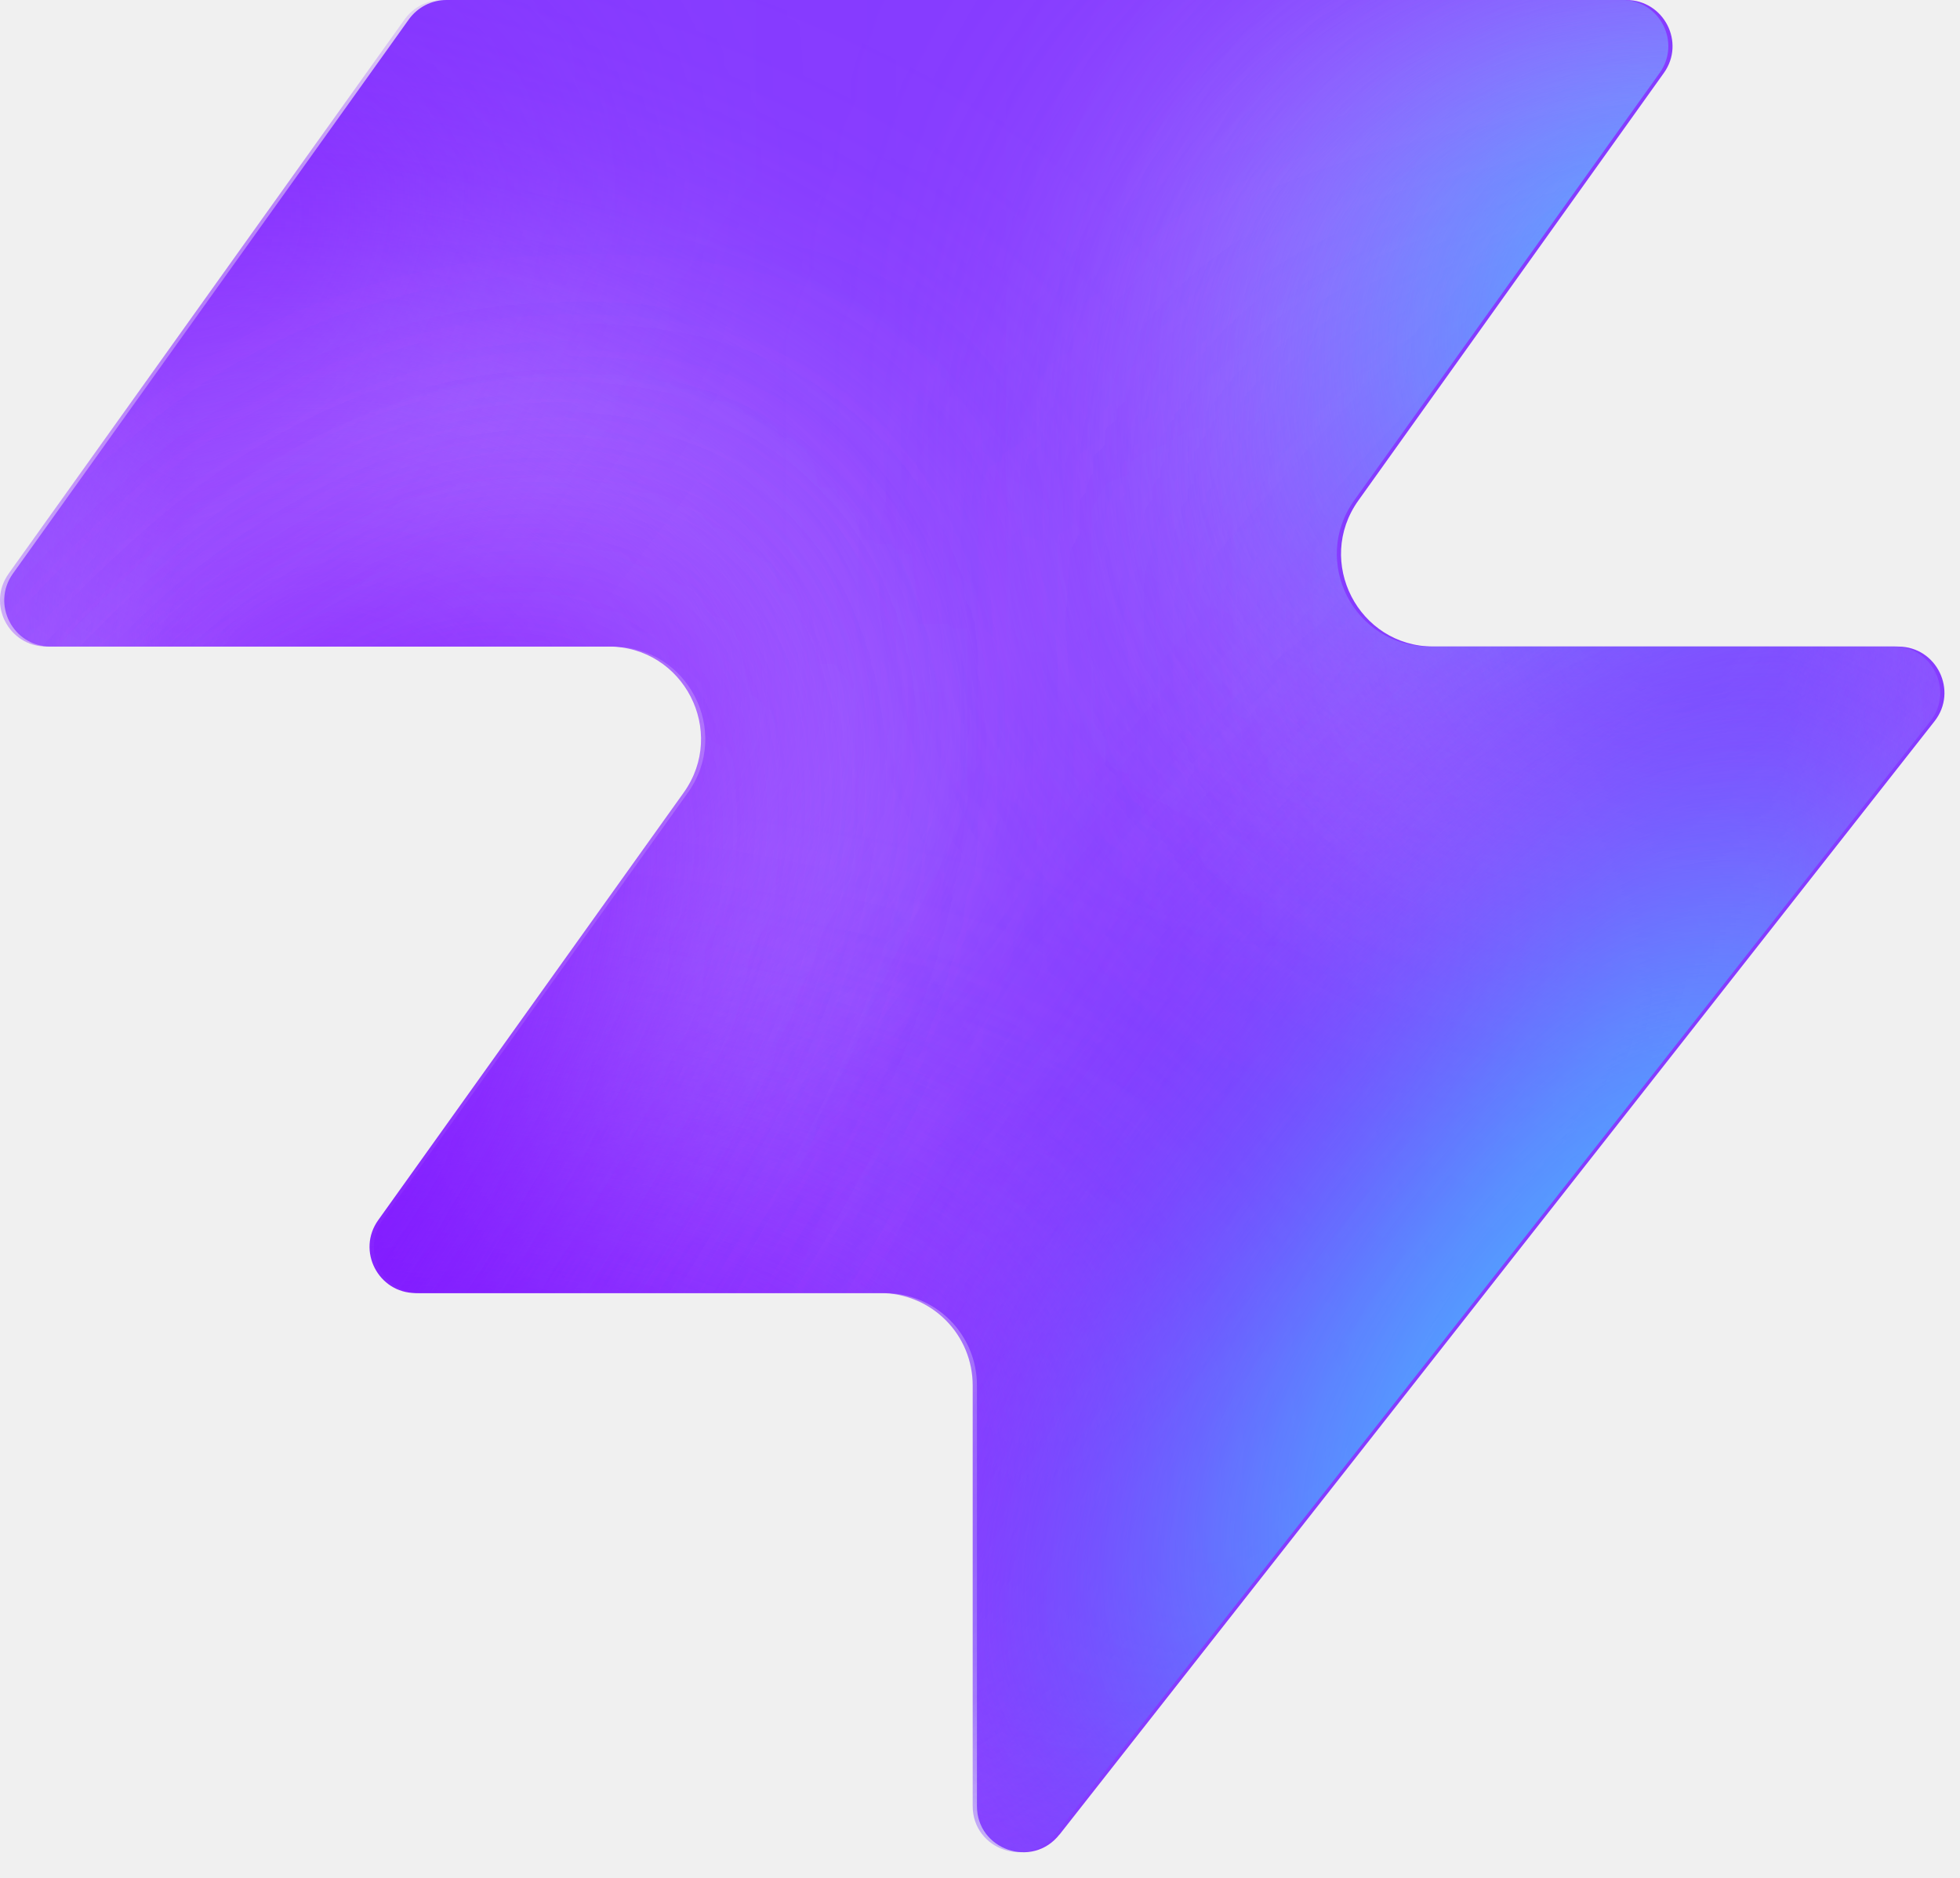
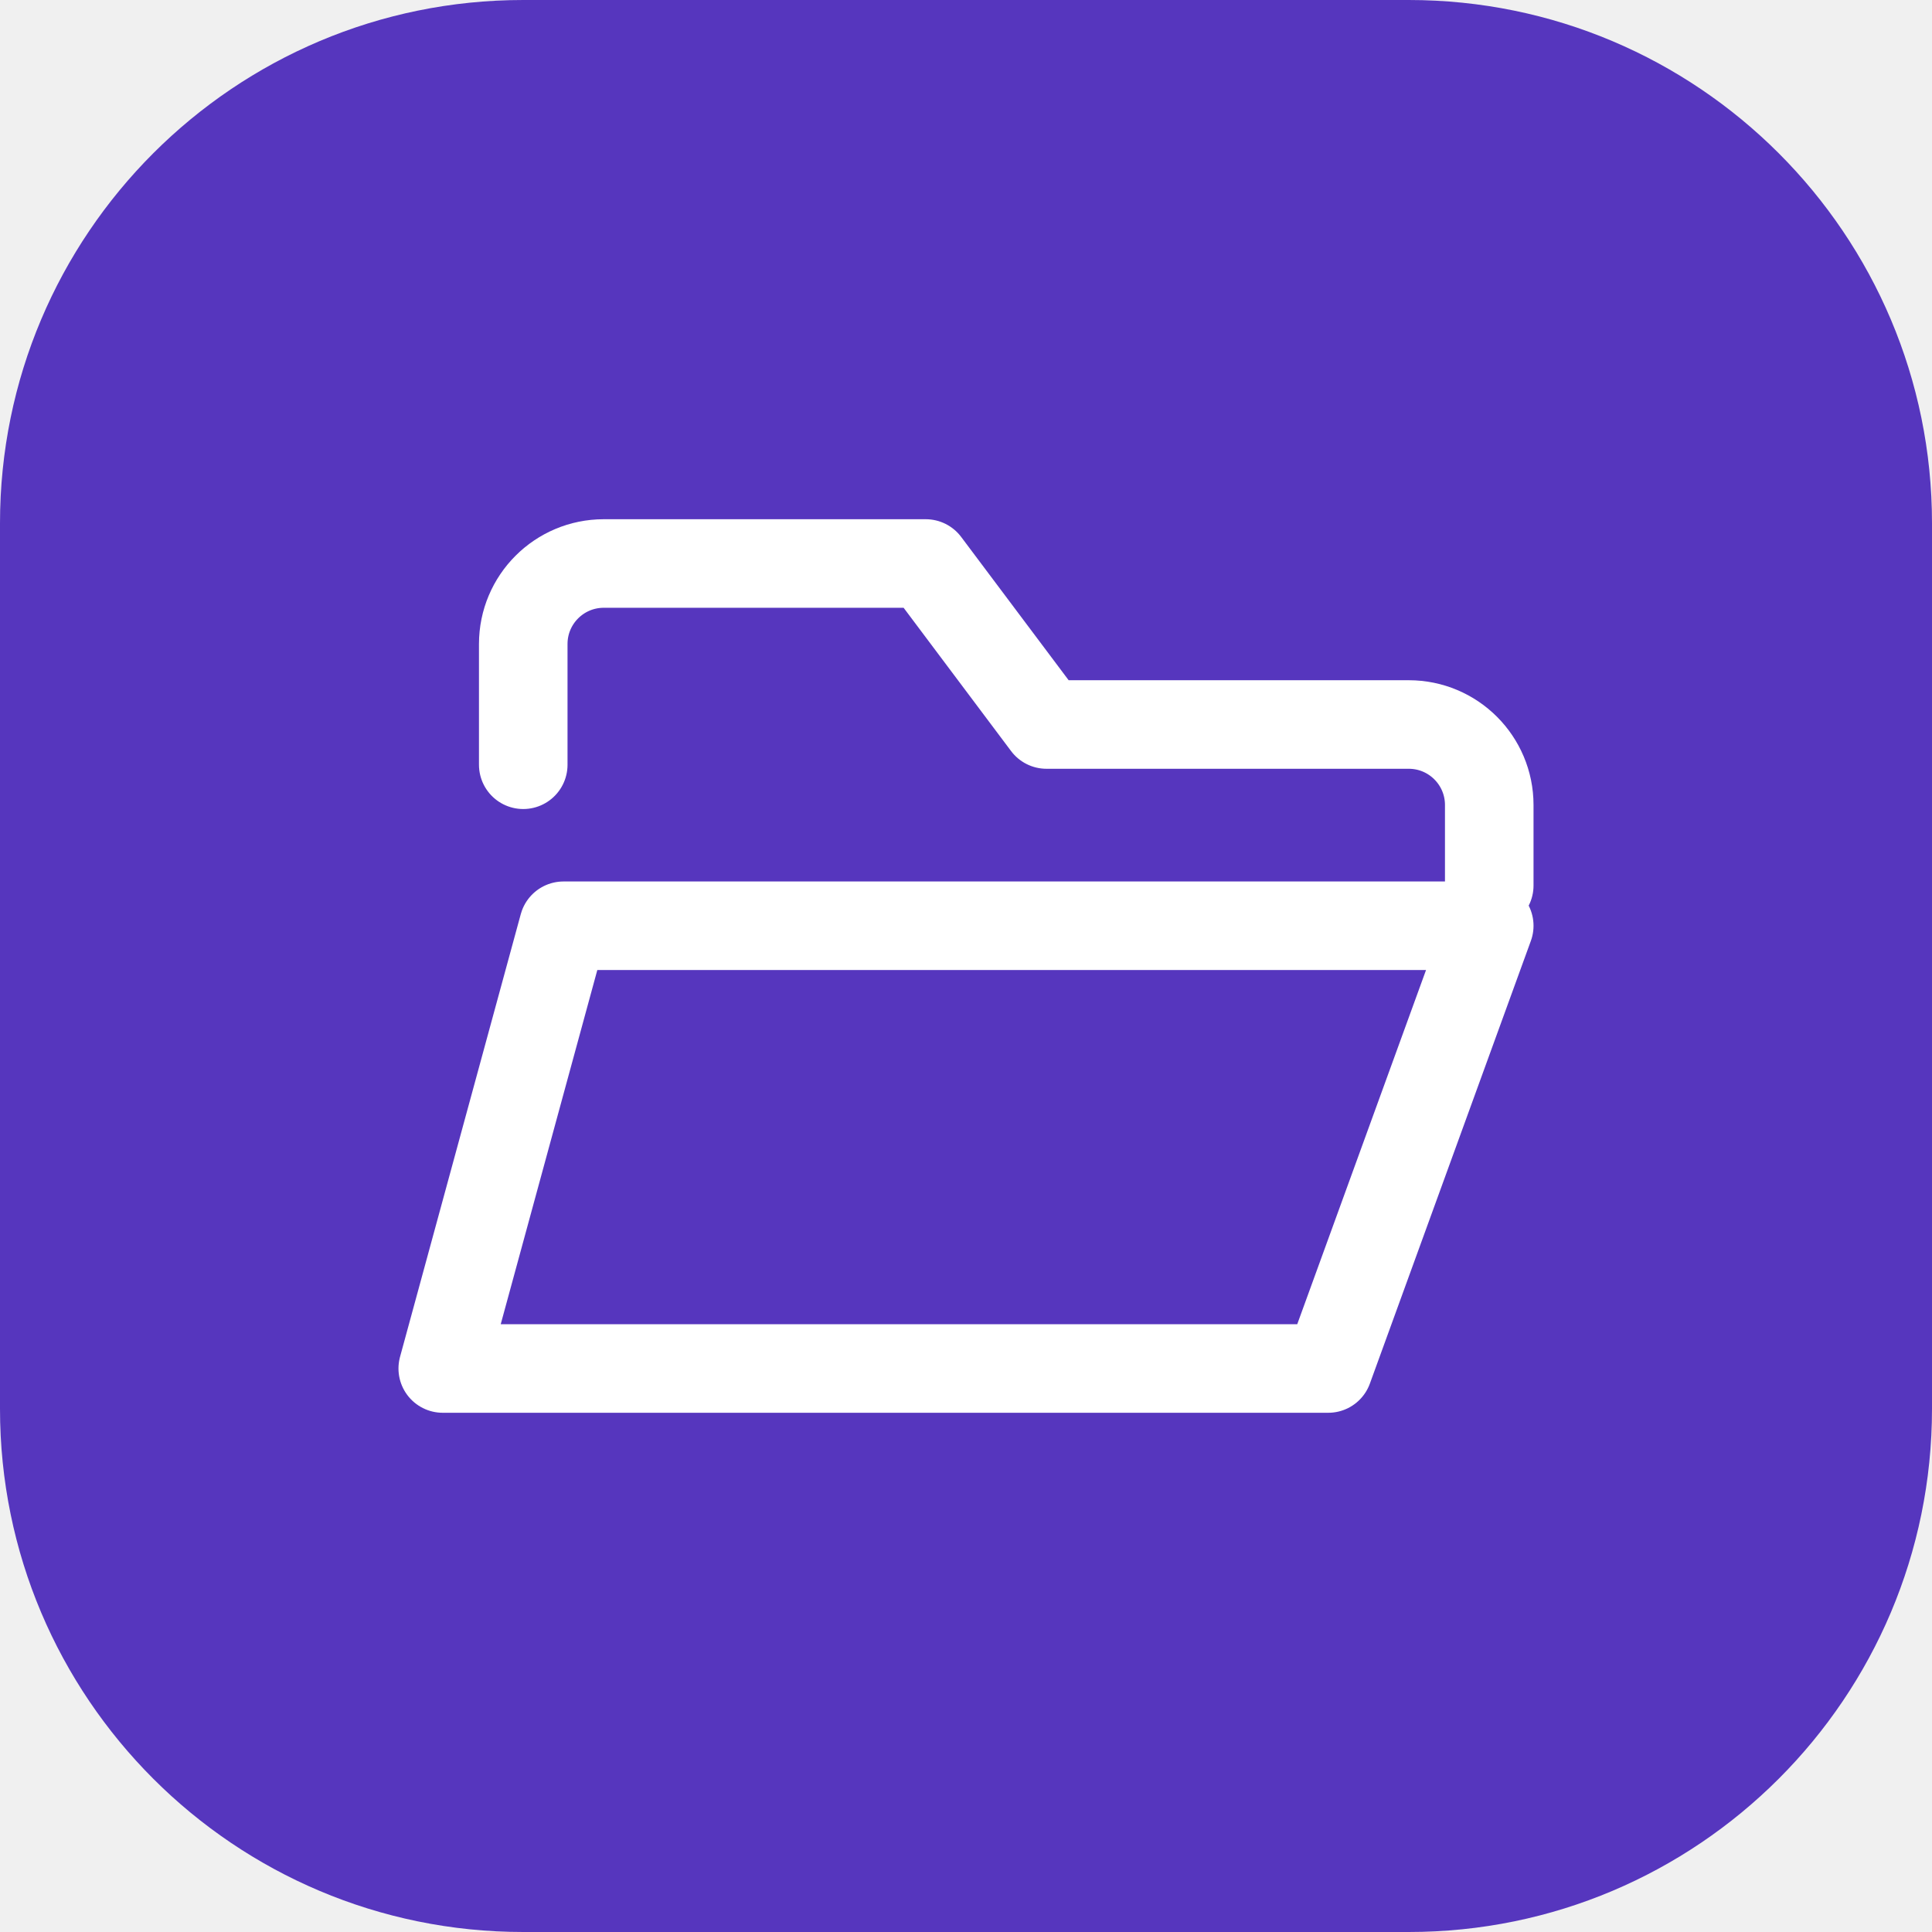
- <svg xmlns="http://www.w3.org/2000/svg" width="48" height="46" fill="none" viewBox="0 0 48 46">
-   <path fill="#863bff" d="M25.946 44.938c-.664.845-2.021.375-2.021-.698V33.937a2.26 2.26 0 0 0-2.262-2.262H10.287c-.92 0-1.456-1.04-.92-1.788l7.48-10.471c1.07-1.497 0-3.578-1.842-3.578H1.237c-.92 0-1.456-1.04-.92-1.788L10.013.474c.214-.297.556-.474.92-.474h28.894c.92 0 1.456 1.04.92 1.788l-7.48 10.471c-1.07 1.498 0 3.579 1.842 3.579h11.377c.943 0 1.473 1.088.89 1.83L25.947 44.94z" style="fill:#863bff;fill:color(display-p3 .525 .23 1);fill-opacity:1" />
-   <mask id="a" width="48" height="46" x="0" y="0" maskUnits="userSpaceOnUse" style="mask-type:alpha">
-     <path fill="#000" d="M25.842 44.938c-.664.844-2.021.375-2.021-.698V33.937a2.26 2.26 0 0 0-2.262-2.262H10.183c-.92 0-1.456-1.04-.92-1.788l7.48-10.471c1.07-1.498 0-3.579-1.842-3.579H1.133c-.92 0-1.456-1.04-.92-1.787L9.91.473c.214-.297.556-.474.92-.474h28.894c.92 0 1.456 1.04.92 1.788l-7.48 10.471c-1.07 1.498 0 3.578 1.842 3.578h11.377c.943 0 1.473 1.088.89 1.832L25.843 44.94z" style="fill:#000;fill-opacity:1" />
-   </mask>
-   <g mask="url(#a)">
-     <g filter="url(#b)">
-       <ellipse cx="5.508" cy="14.704" fill="#ede6ff" rx="5.508" ry="14.704" style="fill:#ede6ff;fill:color(display-p3 .927 .903 1);fill-opacity:1" transform="matrix(.00324 1 1 -.00324 -4.47 31.516)" />
-     </g>
-     <g filter="url(#c)">
-       <ellipse cx="10.399" cy="29.851" fill="#ede6ff" rx="10.399" ry="29.851" style="fill:#ede6ff;fill:color(display-p3 .927 .903 1);fill-opacity:1" transform="matrix(.00324 1 1 -.00324 -39.328 7.883)" />
-     </g>
-     <g filter="url(#d)">
-       <ellipse cx="5.508" cy="30.487" fill="#7e14ff" rx="5.508" ry="30.487" style="fill:#7e14ff;fill:color(display-p3 .492 .077 1);fill-opacity:1" transform="rotate(89.814 -25.913 -14.639)scale(1 -1)" />
-     </g>
-     <g filter="url(#e)">
-       <ellipse cx="5.508" cy="30.599" fill="#7e14ff" rx="5.508" ry="30.599" style="fill:#7e14ff;fill:color(display-p3 .492 .077 1);fill-opacity:1" transform="rotate(89.814 -32.644 -3.334)scale(1 -1)" />
-     </g>
-     <g filter="url(#f)">
-       <ellipse cx="5.508" cy="30.599" fill="#7e14ff" rx="5.508" ry="30.599" style="fill:#7e14ff;fill:color(display-p3 .492 .077 1);fill-opacity:1" transform="matrix(.00324 1 1 -.00324 -34.34 30.47)" />
-     </g>
-     <g filter="url(#g)">
-       <ellipse cx="14.072" cy="22.078" fill="#ede6ff" rx="14.072" ry="22.078" style="fill:#ede6ff;fill:color(display-p3 .927 .903 1);fill-opacity:1" transform="rotate(93.35 24.506 48.493)scale(-1 1)" />
-     </g>
-     <g filter="url(#h)">
-       <ellipse cx="3.47" cy="21.501" fill="#7e14ff" rx="3.47" ry="21.501" style="fill:#7e14ff;fill:color(display-p3 .492 .077 1);fill-opacity:1" transform="rotate(89.009 28.708 47.59)scale(-1 1)" />
-     </g>
-     <g filter="url(#i)">
-       <ellipse cx="3.47" cy="21.501" fill="#7e14ff" rx="3.47" ry="21.501" style="fill:#7e14ff;fill:color(display-p3 .492 .077 1);fill-opacity:1" transform="rotate(89.009 28.708 47.59)scale(-1 1)" />
-     </g>
-     <g filter="url(#j)">
-       <ellipse cx=".387" cy="8.972" fill="#7e14ff" rx="4.407" ry="29.108" style="fill:#7e14ff;fill:color(display-p3 .492 .077 1);fill-opacity:1" transform="rotate(39.51 .387 8.972)" />
-     </g>
-     <g filter="url(#k)">
-       <ellipse cx="47.523" cy="-6.092" fill="#7e14ff" rx="4.407" ry="29.108" style="fill:#7e14ff;fill:color(display-p3 .492 .077 1);fill-opacity:1" transform="rotate(37.892 47.523 -6.092)" />
-     </g>
-     <g filter="url(#l)">
-       <ellipse cx="41.412" cy="6.333" fill="#47bfff" rx="5.971" ry="9.665" style="fill:#47bfff;fill:color(display-p3 .28 .748 1);fill-opacity:1" transform="rotate(37.892 41.412 6.333)" />
-     </g>
-     <g filter="url(#m)">
-       <ellipse cx="-1.879" cy="38.332" fill="#7e14ff" rx="4.407" ry="29.108" style="fill:#7e14ff;fill:color(display-p3 .492 .077 1);fill-opacity:1" transform="rotate(37.892 -1.88 38.332)" />
-     </g>
-     <g filter="url(#n)">
-       <ellipse cx="-1.879" cy="38.332" fill="#7e14ff" rx="4.407" ry="29.108" style="fill:#7e14ff;fill:color(display-p3 .492 .077 1);fill-opacity:1" transform="rotate(37.892 -1.88 38.332)" />
-     </g>
-     <g filter="url(#o)">
-       <ellipse cx="35.651" cy="29.907" fill="#7e14ff" rx="4.407" ry="29.108" style="fill:#7e14ff;fill:color(display-p3 .492 .077 1);fill-opacity:1" transform="rotate(37.892 35.651 29.907)" />
-     </g>
-     <g filter="url(#p)">
-       <ellipse cx="38.418" cy="32.4" fill="#47bfff" rx="5.971" ry="15.297" style="fill:#47bfff;fill:color(display-p3 .28 .748 1);fill-opacity:1" transform="rotate(37.892 38.418 32.4)" />
-     </g>
-   </g>
-   <defs>
-     <filter id="b" width="60.045" height="41.654" x="-19.77" y="16.149" color-interpolation-filters="sRGB" filterUnits="userSpaceOnUse">
-       <feFlood flood-opacity="0" result="BackgroundImageFix" />
-       <feBlend in="SourceGraphic" in2="BackgroundImageFix" result="shape" />
-       <feGaussianBlur result="effect1_foregroundBlur_2002_17158" stdDeviation="7.659" />
-     </filter>
-     <filter id="c" width="90.34" height="51.437" x="-54.613" y="-7.533" color-interpolation-filters="sRGB" filterUnits="userSpaceOnUse">
-       <feFlood flood-opacity="0" result="BackgroundImageFix" />
-       <feBlend in="SourceGraphic" in2="BackgroundImageFix" result="shape" />
-       <feGaussianBlur result="effect1_foregroundBlur_2002_17158" stdDeviation="7.659" />
-     </filter>
-     <filter id="d" width="79.355" height="29.4" x="-49.64" y="2.03" color-interpolation-filters="sRGB" filterUnits="userSpaceOnUse">
-       <feFlood flood-opacity="0" result="BackgroundImageFix" />
-       <feBlend in="SourceGraphic" in2="BackgroundImageFix" result="shape" />
-       <feGaussianBlur result="effect1_foregroundBlur_2002_17158" stdDeviation="4.596" />
-     </filter>
-     <filter id="e" width="79.579" height="29.4" x="-45.045" y="20.029" color-interpolation-filters="sRGB" filterUnits="userSpaceOnUse">
-       <feFlood flood-opacity="0" result="BackgroundImageFix" />
-       <feBlend in="SourceGraphic" in2="BackgroundImageFix" result="shape" />
-       <feGaussianBlur result="effect1_foregroundBlur_2002_17158" stdDeviation="4.596" />
-     </filter>
-     <filter id="f" width="79.579" height="29.4" x="-43.513" y="21.178" color-interpolation-filters="sRGB" filterUnits="userSpaceOnUse">
-       <feFlood flood-opacity="0" result="BackgroundImageFix" />
-       <feBlend in="SourceGraphic" in2="BackgroundImageFix" result="shape" />
-       <feGaussianBlur result="effect1_foregroundBlur_2002_17158" stdDeviation="4.596" />
-     </filter>
-     <filter id="g" width="74.749" height="58.852" x="15.756" y="-17.901" color-interpolation-filters="sRGB" filterUnits="userSpaceOnUse">
-       <feFlood flood-opacity="0" result="BackgroundImageFix" />
-       <feBlend in="SourceGraphic" in2="BackgroundImageFix" result="shape" />
-       <feGaussianBlur result="effect1_foregroundBlur_2002_17158" stdDeviation="7.659" />
-     </filter>
-     <filter id="h" width="61.377" height="25.362" x="23.548" y="2.284" color-interpolation-filters="sRGB" filterUnits="userSpaceOnUse">
-       <feFlood flood-opacity="0" result="BackgroundImageFix" />
-       <feBlend in="SourceGraphic" in2="BackgroundImageFix" result="shape" />
-       <feGaussianBlur result="effect1_foregroundBlur_2002_17158" stdDeviation="4.596" />
-     </filter>
-     <filter id="i" width="61.377" height="25.362" x="23.548" y="2.284" color-interpolation-filters="sRGB" filterUnits="userSpaceOnUse">
-       <feFlood flood-opacity="0" result="BackgroundImageFix" />
-       <feBlend in="SourceGraphic" in2="BackgroundImageFix" result="shape" />
-       <feGaussianBlur result="effect1_foregroundBlur_2002_17158" stdDeviation="4.596" />
-     </filter>
-     <filter id="j" width="56.045" height="63.649" x="-27.636" y="-22.853" color-interpolation-filters="sRGB" filterUnits="userSpaceOnUse">
-       <feFlood flood-opacity="0" result="BackgroundImageFix" />
-       <feBlend in="SourceGraphic" in2="BackgroundImageFix" result="shape" />
-       <feGaussianBlur result="effect1_foregroundBlur_2002_17158" stdDeviation="4.596" />
-     </filter>
-     <filter id="k" width="54.814" height="64.646" x="20.116" y="-38.415" color-interpolation-filters="sRGB" filterUnits="userSpaceOnUse">
-       <feFlood flood-opacity="0" result="BackgroundImageFix" />
-       <feBlend in="SourceGraphic" in2="BackgroundImageFix" result="shape" />
-       <feGaussianBlur result="effect1_foregroundBlur_2002_17158" stdDeviation="4.596" />
-     </filter>
-     <filter id="l" width="33.541" height="35.313" x="24.641" y="-11.323" color-interpolation-filters="sRGB" filterUnits="userSpaceOnUse">
-       <feFlood flood-opacity="0" result="BackgroundImageFix" />
-       <feBlend in="SourceGraphic" in2="BackgroundImageFix" result="shape" />
-       <feGaussianBlur result="effect1_foregroundBlur_2002_17158" stdDeviation="4.596" />
-     </filter>
-     <filter id="m" width="54.814" height="64.646" x="-29.286" y="6.009" color-interpolation-filters="sRGB" filterUnits="userSpaceOnUse">
-       <feFlood flood-opacity="0" result="BackgroundImageFix" />
-       <feBlend in="SourceGraphic" in2="BackgroundImageFix" result="shape" />
-       <feGaussianBlur result="effect1_foregroundBlur_2002_17158" stdDeviation="4.596" />
-     </filter>
-     <filter id="n" width="54.814" height="64.646" x="-29.286" y="6.009" color-interpolation-filters="sRGB" filterUnits="userSpaceOnUse">
-       <feFlood flood-opacity="0" result="BackgroundImageFix" />
-       <feBlend in="SourceGraphic" in2="BackgroundImageFix" result="shape" />
-       <feGaussianBlur result="effect1_foregroundBlur_2002_17158" stdDeviation="4.596" />
-     </filter>
-     <filter id="o" width="54.814" height="64.646" x="8.244" y="-2.416" color-interpolation-filters="sRGB" filterUnits="userSpaceOnUse">
-       <feFlood flood-opacity="0" result="BackgroundImageFix" />
-       <feBlend in="SourceGraphic" in2="BackgroundImageFix" result="shape" />
-       <feGaussianBlur result="effect1_foregroundBlur_2002_17158" stdDeviation="4.596" />
-     </filter>
-     <filter id="p" width="39.409" height="43.623" x="18.713" y="10.588" color-interpolation-filters="sRGB" filterUnits="userSpaceOnUse">
-       <feFlood flood-opacity="0" result="BackgroundImageFix" />
-       <feBlend in="SourceGraphic" in2="BackgroundImageFix" result="shape" />
-       <feGaussianBlur result="effect1_foregroundBlur_2002_17158" stdDeviation="4.596" />
-     </filter>
-   </defs>
+ <svg xmlns="http://www.w3.org/2000/svg" viewBox="0 0 48 48">
+   <rect width="48" height="48" rx="13" fill="#5636be" />
+   <path d="M13 19v-3a2 2 0 0 1 2-2h8l3 4h9a2 2 0 0 1 2 2v2M11 34l3-11h23l-4 11z" fill="none" stroke="#fff" stroke-width="2.2" stroke-linecap="round" stroke-linejoin="round" />
</svg>
